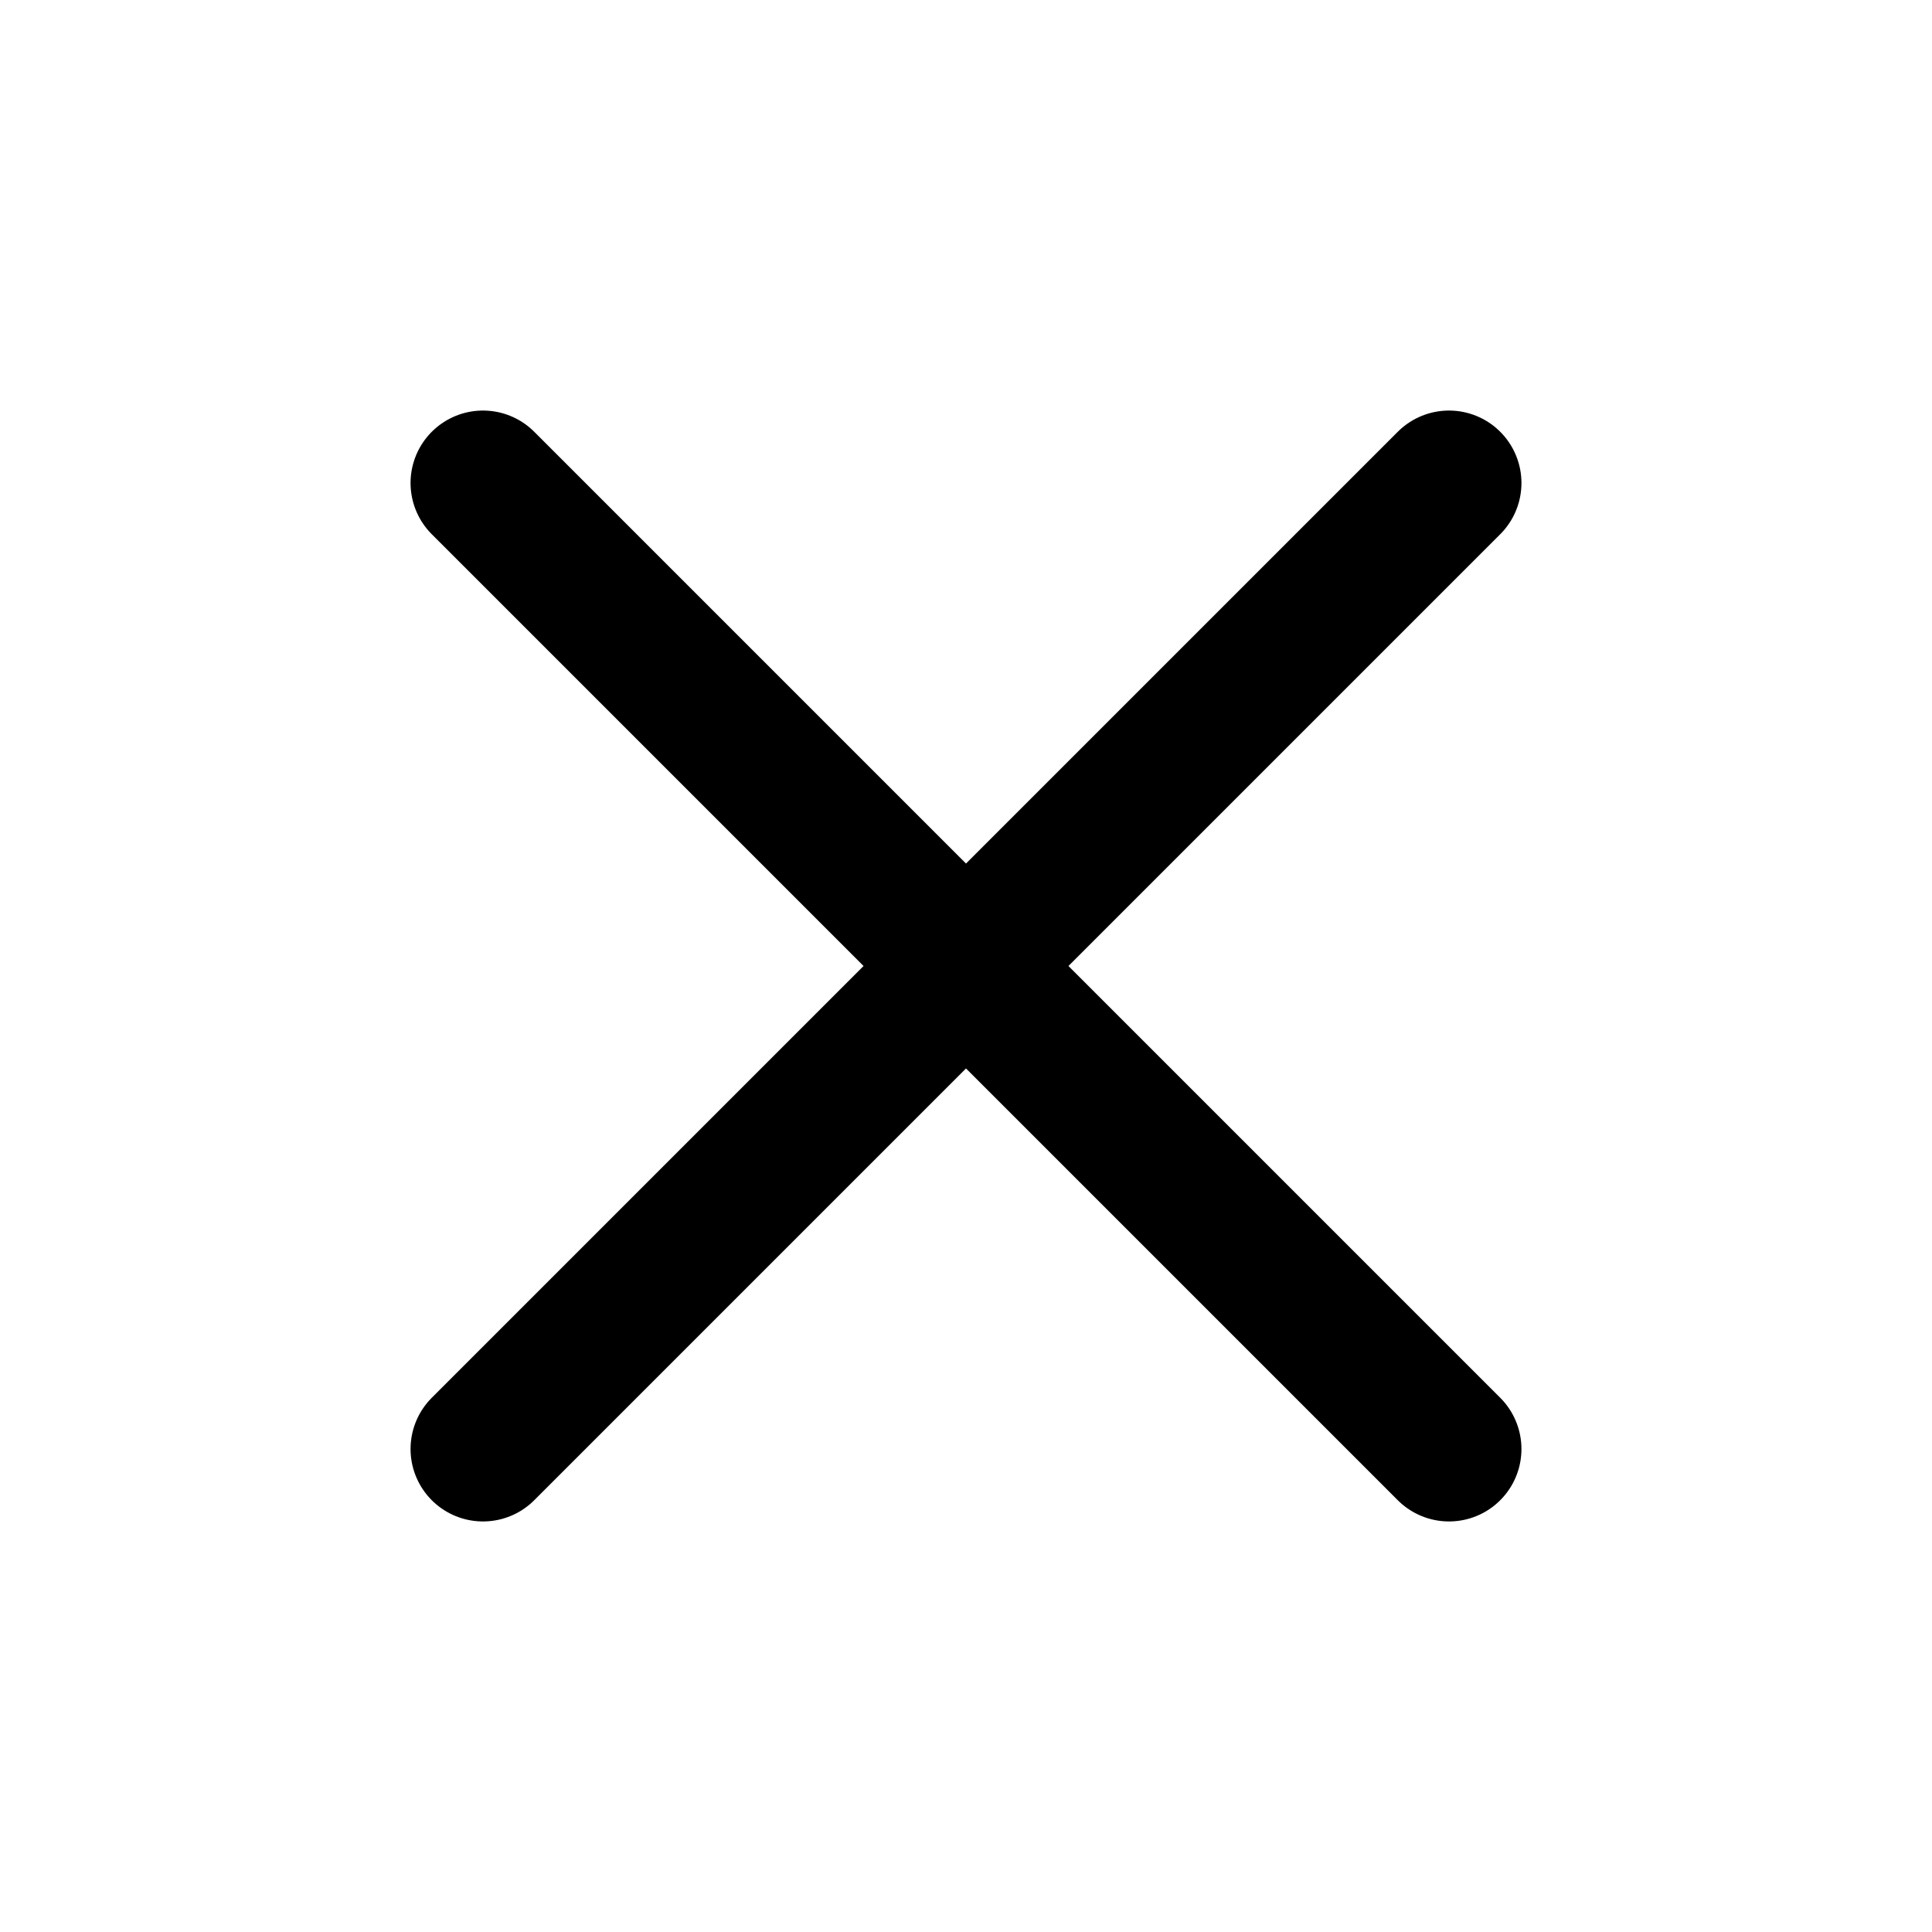
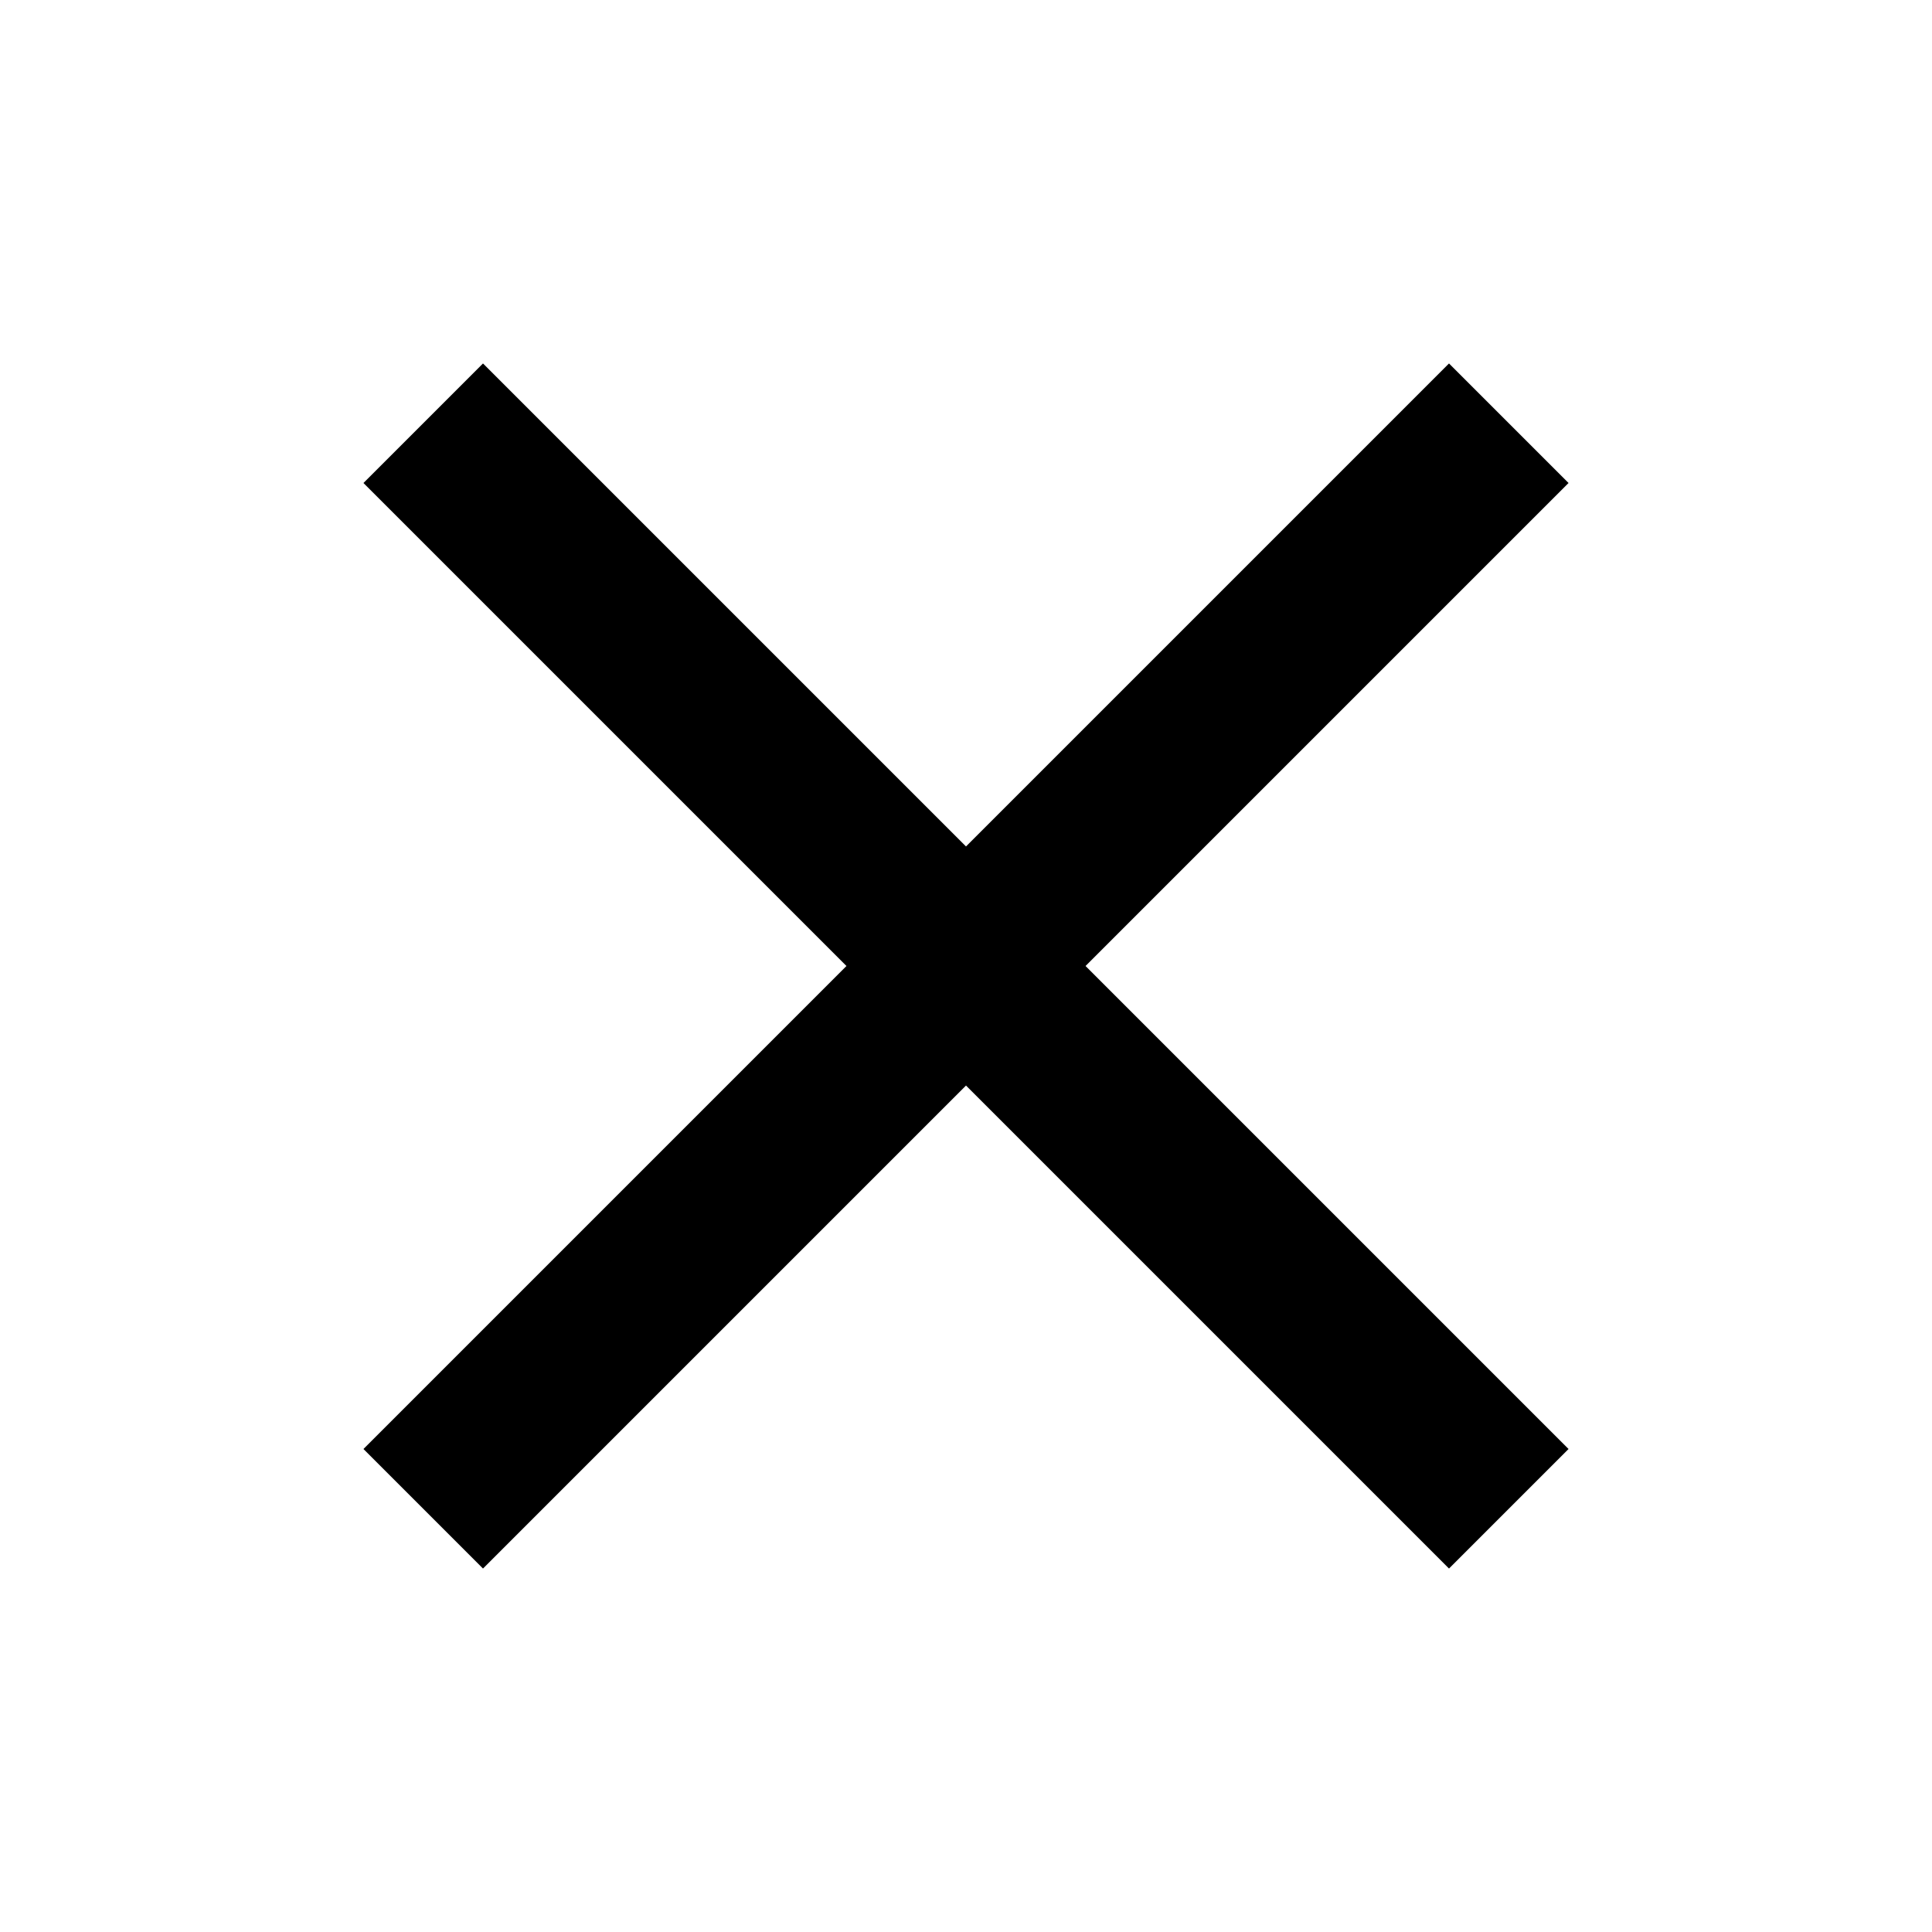
- <svg xmlns="http://www.w3.org/2000/svg" viewBox="0 0 20 20" fill="none" stroke="currentColor" stroke-width="1.5" stroke-linecap="round" stroke-linejoin="round">
+ <svg xmlns="http://www.w3.org/2000/svg" viewBox="0 0 20 20" fill="none" stroke="currentColor" stroke-width="1.75" stroke-linecap="square" stroke-linejoin="miter">
  <path d="M5 5l10 10M15 5L5 15" />
</svg>
